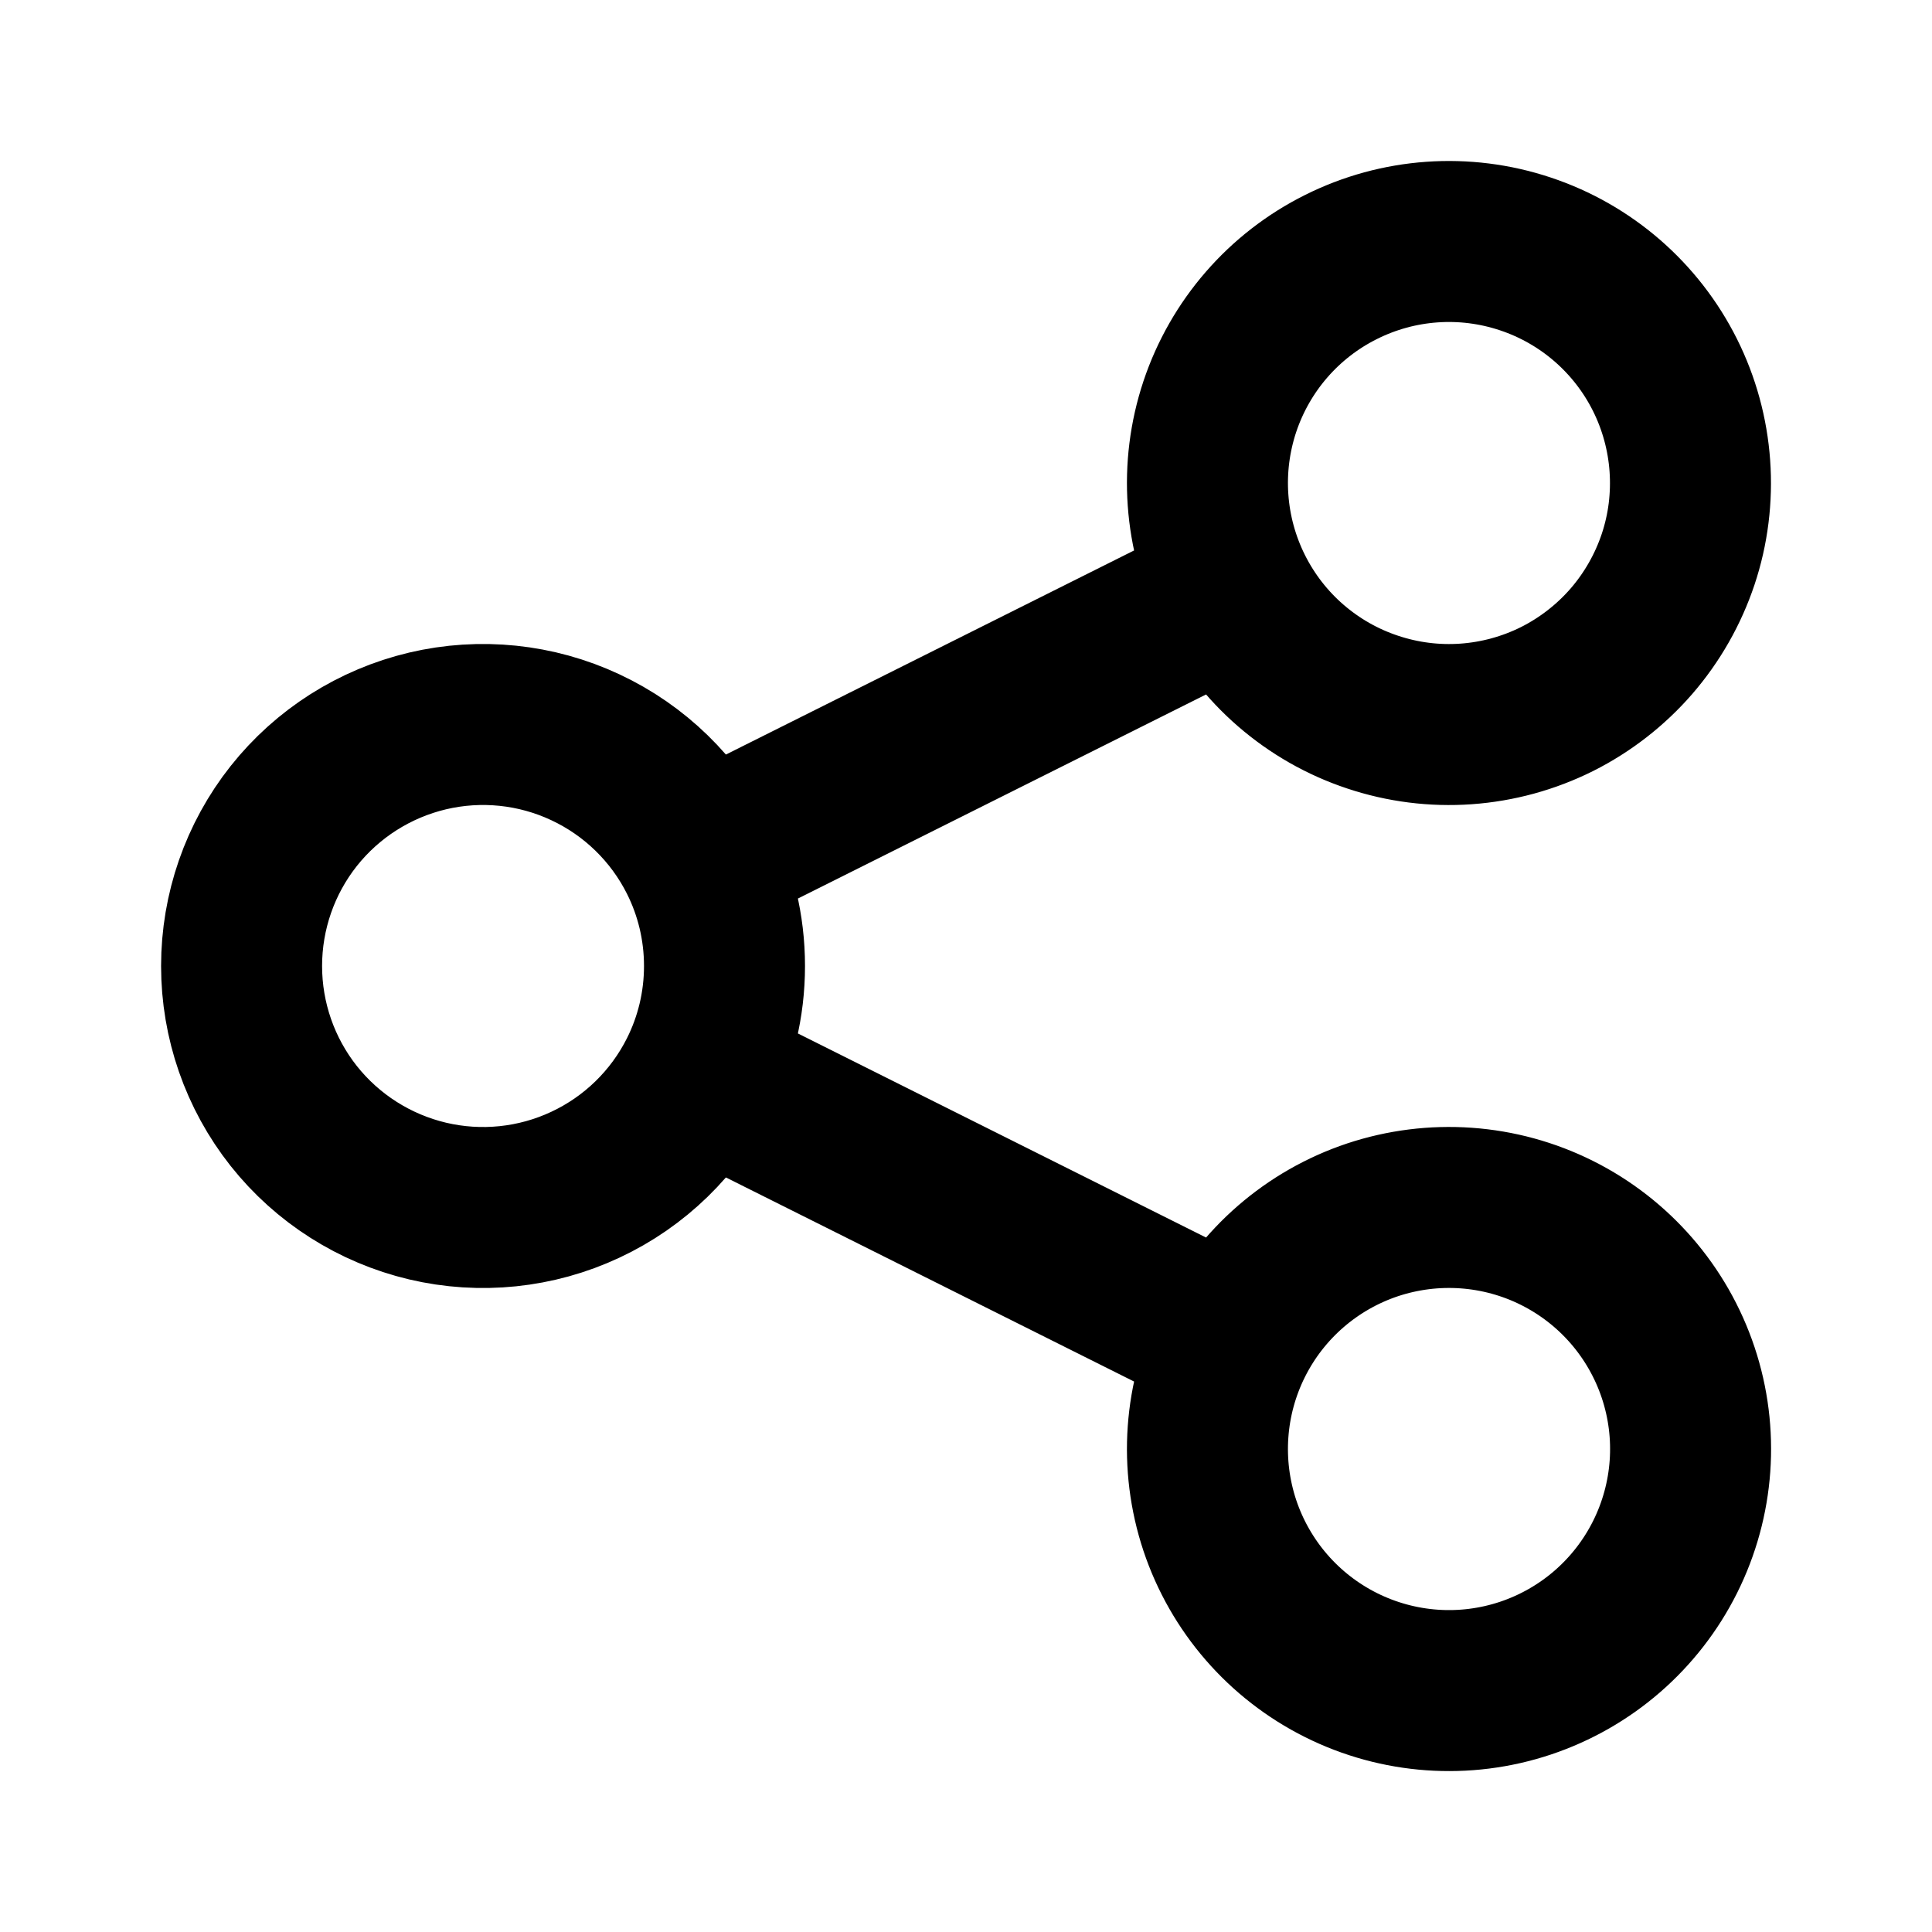
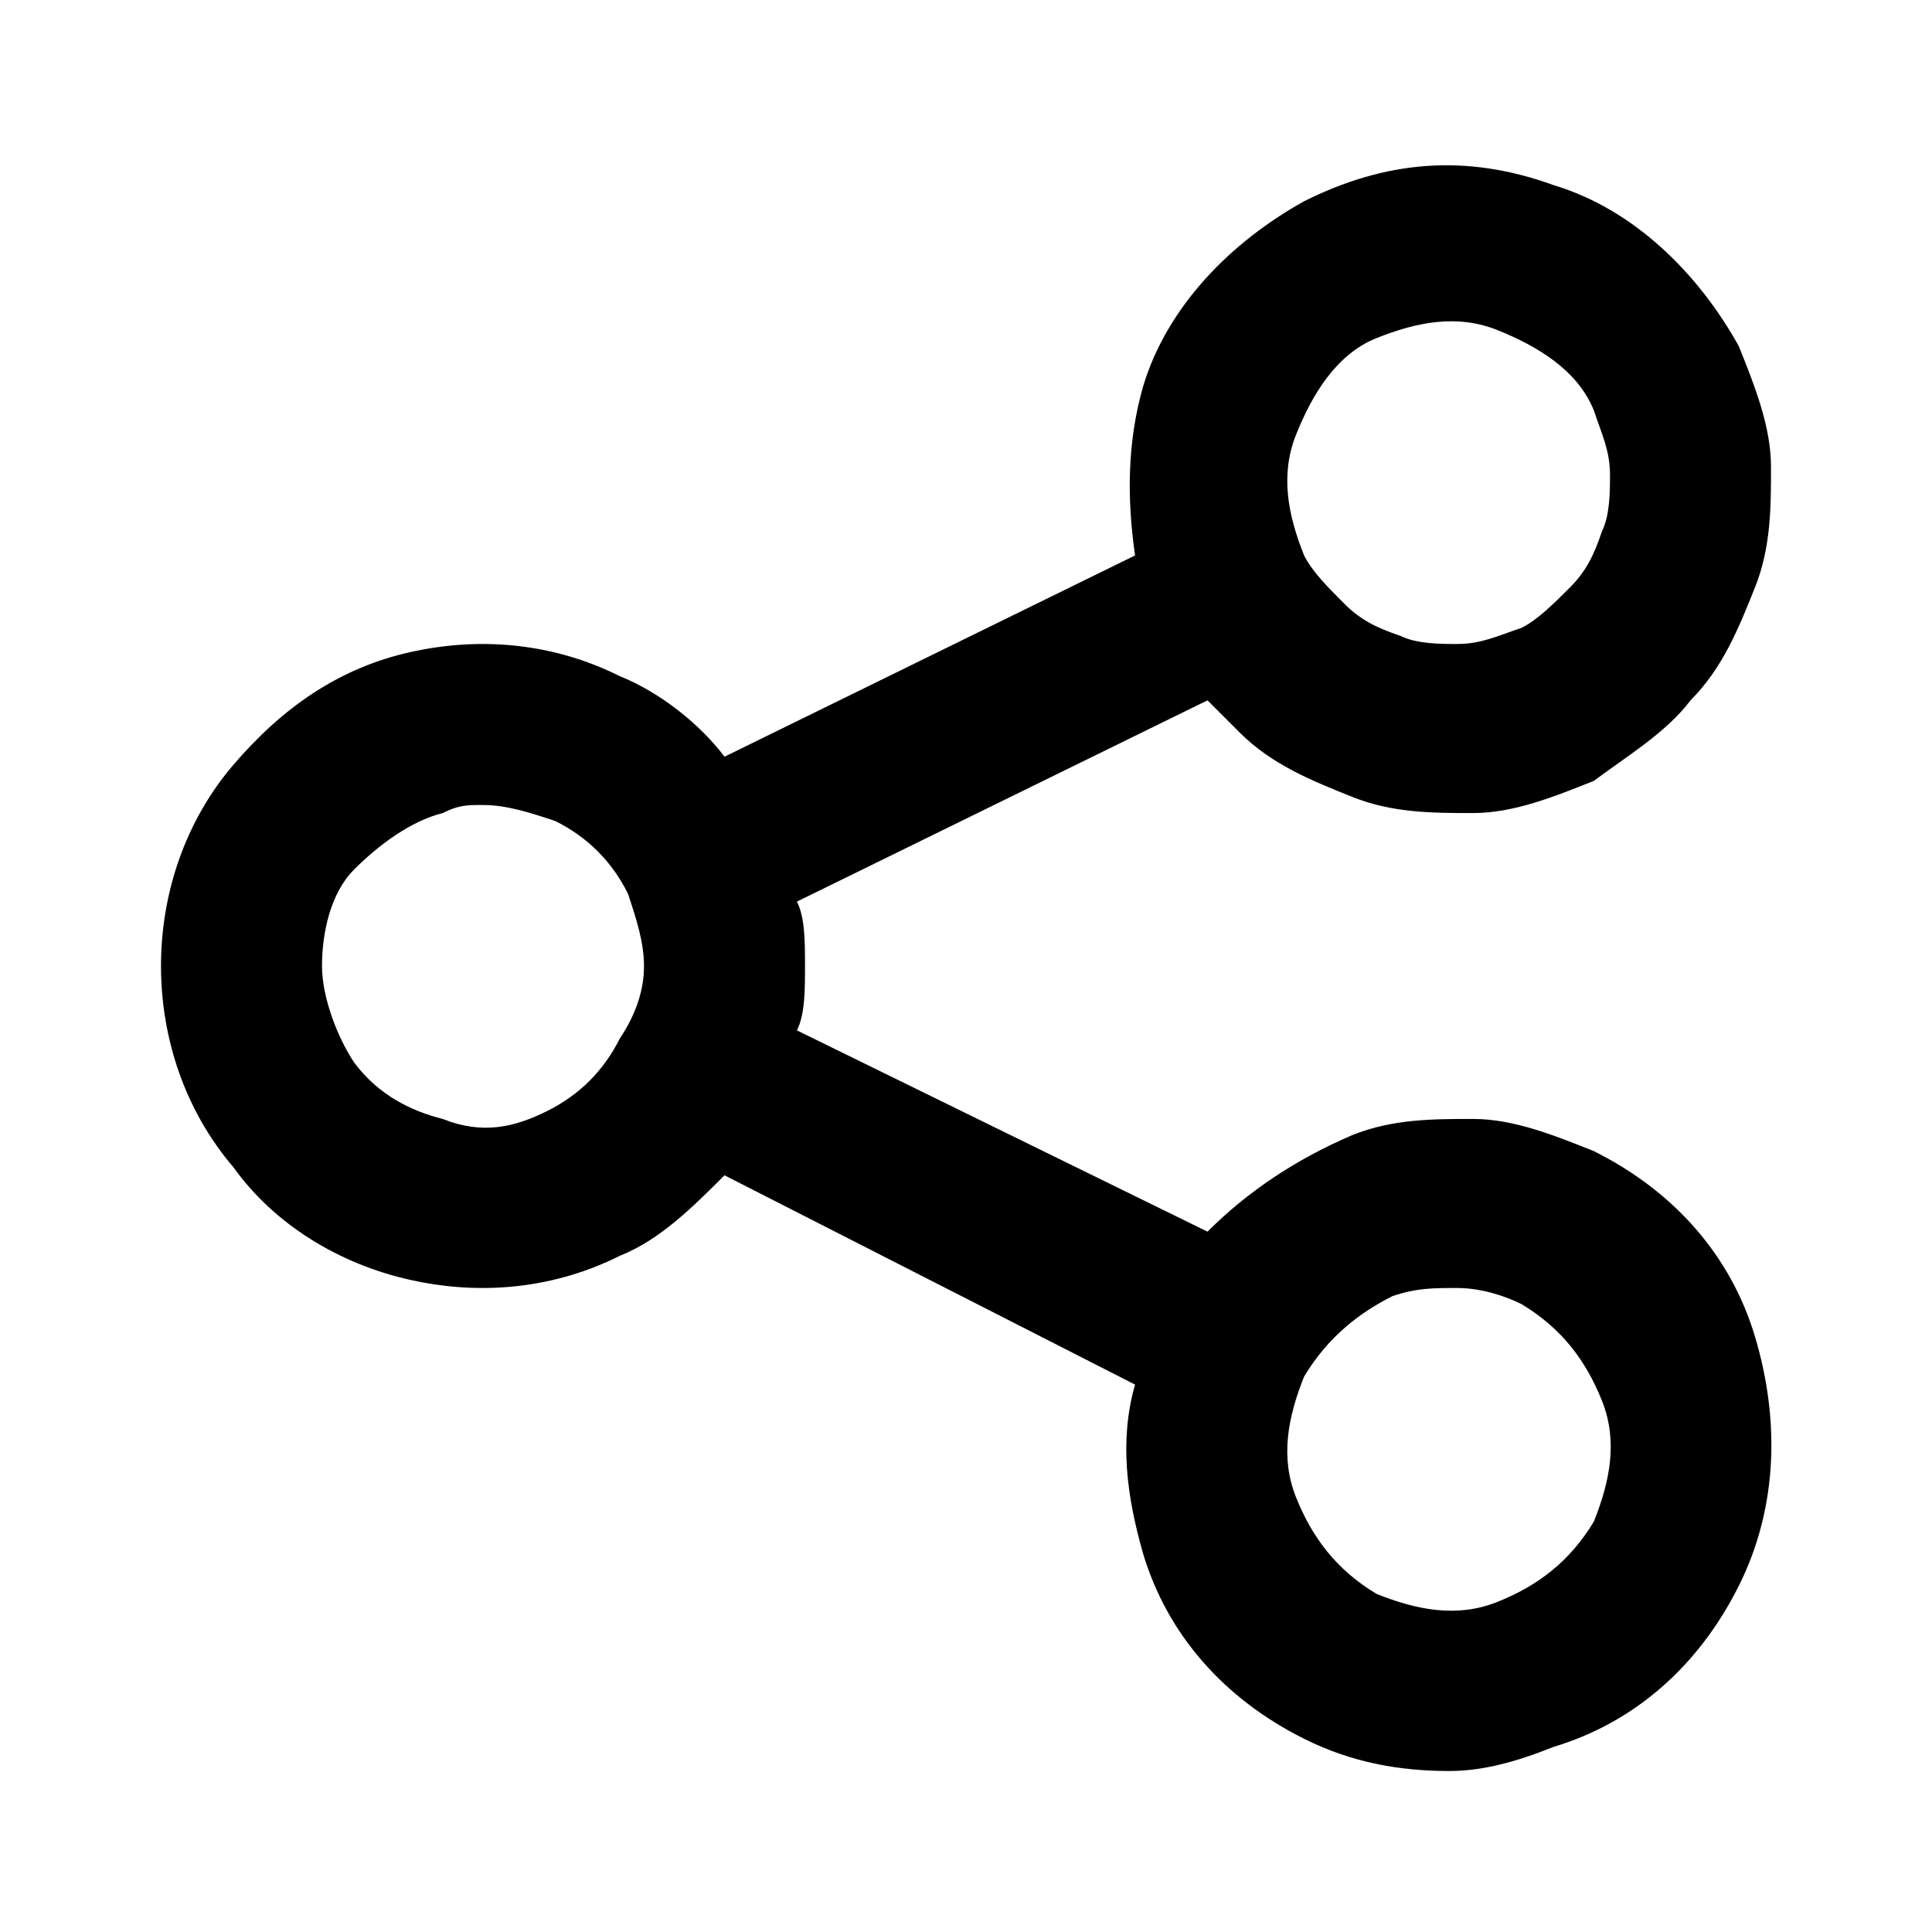
- <svg xmlns="http://www.w3.org/2000/svg" width="24" height="24" viewBox="0 0 24 24" fill="none">
-   <path d="M8.684 13.342C8.886 12.938 9 12.482 9 12C9 11.518 8.886 11.062 8.684 10.658M8.684 13.342C8.382 13.946 7.884 14.431 7.272 14.717C6.66 15.004 5.969 15.075 5.312 14.92C4.654 14.764 4.068 14.392 3.648 13.862C3.229 13.332 3.001 12.676 3.001 12C3.001 11.324 3.229 10.668 3.648 10.138C4.068 9.608 4.654 9.236 5.312 9.08C5.969 8.925 6.66 8.996 7.272 9.283C7.884 9.569 8.382 10.054 8.684 10.658M8.684 13.342L15.316 16.658M8.684 10.658L15.316 7.342M15.316 16.658C14.96 17.37 14.902 18.194 15.153 18.949C15.405 19.704 15.946 20.328 16.658 20.684C17.37 21.04 18.194 21.099 18.949 20.847C19.704 20.595 20.328 20.054 20.684 19.342C21.04 18.63 21.099 17.806 20.847 17.051C20.595 16.296 20.054 15.672 19.342 15.316C18.99 15.14 18.606 15.035 18.213 15.007C17.82 14.979 17.425 15.029 17.051 15.153C16.296 15.405 15.672 15.946 15.316 16.658ZM15.316 7.342C15.492 7.694 15.736 8.009 16.034 8.267C16.332 8.525 16.677 8.722 17.051 8.846C17.425 8.971 17.82 9.021 18.212 8.993C18.605 8.965 18.989 8.86 19.342 8.684C19.694 8.507 20.008 8.263 20.266 7.966C20.524 7.668 20.721 7.322 20.846 6.949C20.971 6.575 21.02 6.18 20.992 5.787C20.964 5.394 20.859 5.01 20.683 4.658C20.327 3.946 19.703 3.405 18.948 3.154C18.193 2.902 17.369 2.961 16.658 3.317C15.946 3.672 15.405 4.296 15.153 5.051C14.902 5.806 14.96 6.63 15.316 7.342Z" stroke="black" stroke-width="2" stroke-linecap="round" stroke-linejoin="round" />
+ <svg xmlns="http://www.w3.org/2000/svg" version="1.1" id="Слой_1" x="0px" y="0px" viewBox="0 0 24 24" style="enable-background:new 0 0 24 24;" xml:space="preserve">
+   <g>
+     <path d="M18,22c-0.6,0-1.2-0.1-1.8-0.4c-1-0.5-1.7-1.3-2-2.3c-0.2-0.7-0.3-1.4-0.1-2.1L9,14.6c-0.4,0.4-0.8,0.8-1.3,1   C6.9,16,6,16.1,5.1,15.9c-0.9-0.2-1.7-0.7-2.2-1.4C2.3,13.8,2,12.9,2,12c0-0.9,0.3-1.8,0.9-2.5c0.6-0.7,1.3-1.2,2.2-1.4   C6,7.9,6.9,8,7.7,8.4c0.5,0.2,1,0.6,1.3,1l5.1-2.5c-0.1-0.7-0.1-1.4,0.1-2.1c0.3-1,1.1-1.8,2-2.3c1-0.5,2-0.6,3.1-0.2   c1,0.3,1.8,1.1,2.3,2c0.2,0.5,0.4,1,0.4,1.5c0,0.5,0,1-0.2,1.5c-0.2,0.5-0.4,1-0.8,1.4c-0.3,0.4-0.8,0.7-1.2,1   c-0.5,0.2-1,0.4-1.5,0.4c-0.5,0-1,0-1.5-0.2c-0.5-0.2-1-0.4-1.4-0.8c-0.1-0.1-0.3-0.3-0.4-0.4l-5.1,2.5C10,11.4,10,11.7,10,12   s0,0.6-0.1,0.8l5.1,2.5c0.5-0.5,1.1-0.9,1.8-1.2c0.5-0.2,1-0.2,1.5-0.2c0.5,0,1,0.2,1.5,0.4c1,0.5,1.7,1.3,2,2.3   c0.3,1,0.3,2.1-0.2,3.1c-0.5,1-1.3,1.7-2.3,2C18.8,21.9,18.4,22,18,22z M16.2,17.1c-0.2,0.5-0.3,1-0.1,1.5c0.2,0.5,0.5,0.9,1,1.2   c0.5,0.2,1,0.3,1.5,0.1c0.5-0.2,0.9-0.5,1.2-1c0.2-0.5,0.3-1,0.1-1.5c-0.2-0.5-0.5-0.9-1-1.2c-0.2-0.1-0.5-0.2-0.8-0.2   c-0.3,0-0.5,0-0.8,0.1C16.9,16.3,16.5,16.6,16.2,17.1C16.2,17.1,16.2,17.1,16.2,17.1z M6,10c-0.2,0-0.3,0-0.5,0.1   c-0.4,0.1-0.8,0.4-1.1,0.7S4,11.6,4,12s0.2,0.9,0.4,1.2c0.3,0.4,0.7,0.6,1.1,0.7C6,14.1,6.4,14,6.8,13.8c0.4-0.2,0.7-0.5,0.9-0.9   l0,0l0,0c0,0,0,0,0,0C7.9,12.6,8,12.3,8,12s-0.1-0.6-0.2-0.9c0,0,0,0,0,0l0,0l0,0c-0.2-0.4-0.5-0.7-0.9-0.9C6.6,10.1,6.3,10,6,10z    M16.2,6.9c0.1,0.2,0.3,0.4,0.5,0.6c0.2,0.2,0.4,0.3,0.7,0.4C17.6,8,17.9,8,18.1,8c0.3,0,0.5-0.1,0.8-0.2c0.2-0.1,0.4-0.3,0.6-0.5   c0.2-0.2,0.3-0.4,0.4-0.7C20,6.4,20,6.1,20,5.9c0-0.3-0.1-0.5-0.2-0.8c-0.2-0.5-0.7-0.8-1.2-1c-0.5-0.2-1-0.1-1.5,0.1   c-0.5,0.2-0.8,0.7-1,1.2C15.9,5.9,16,6.4,16.2,6.9C16.2,6.9,16.2,6.9,16.2,6.9C16.2,6.9,16.2,6.9,16.2,6.9z" />
+   </g>
</svg>
